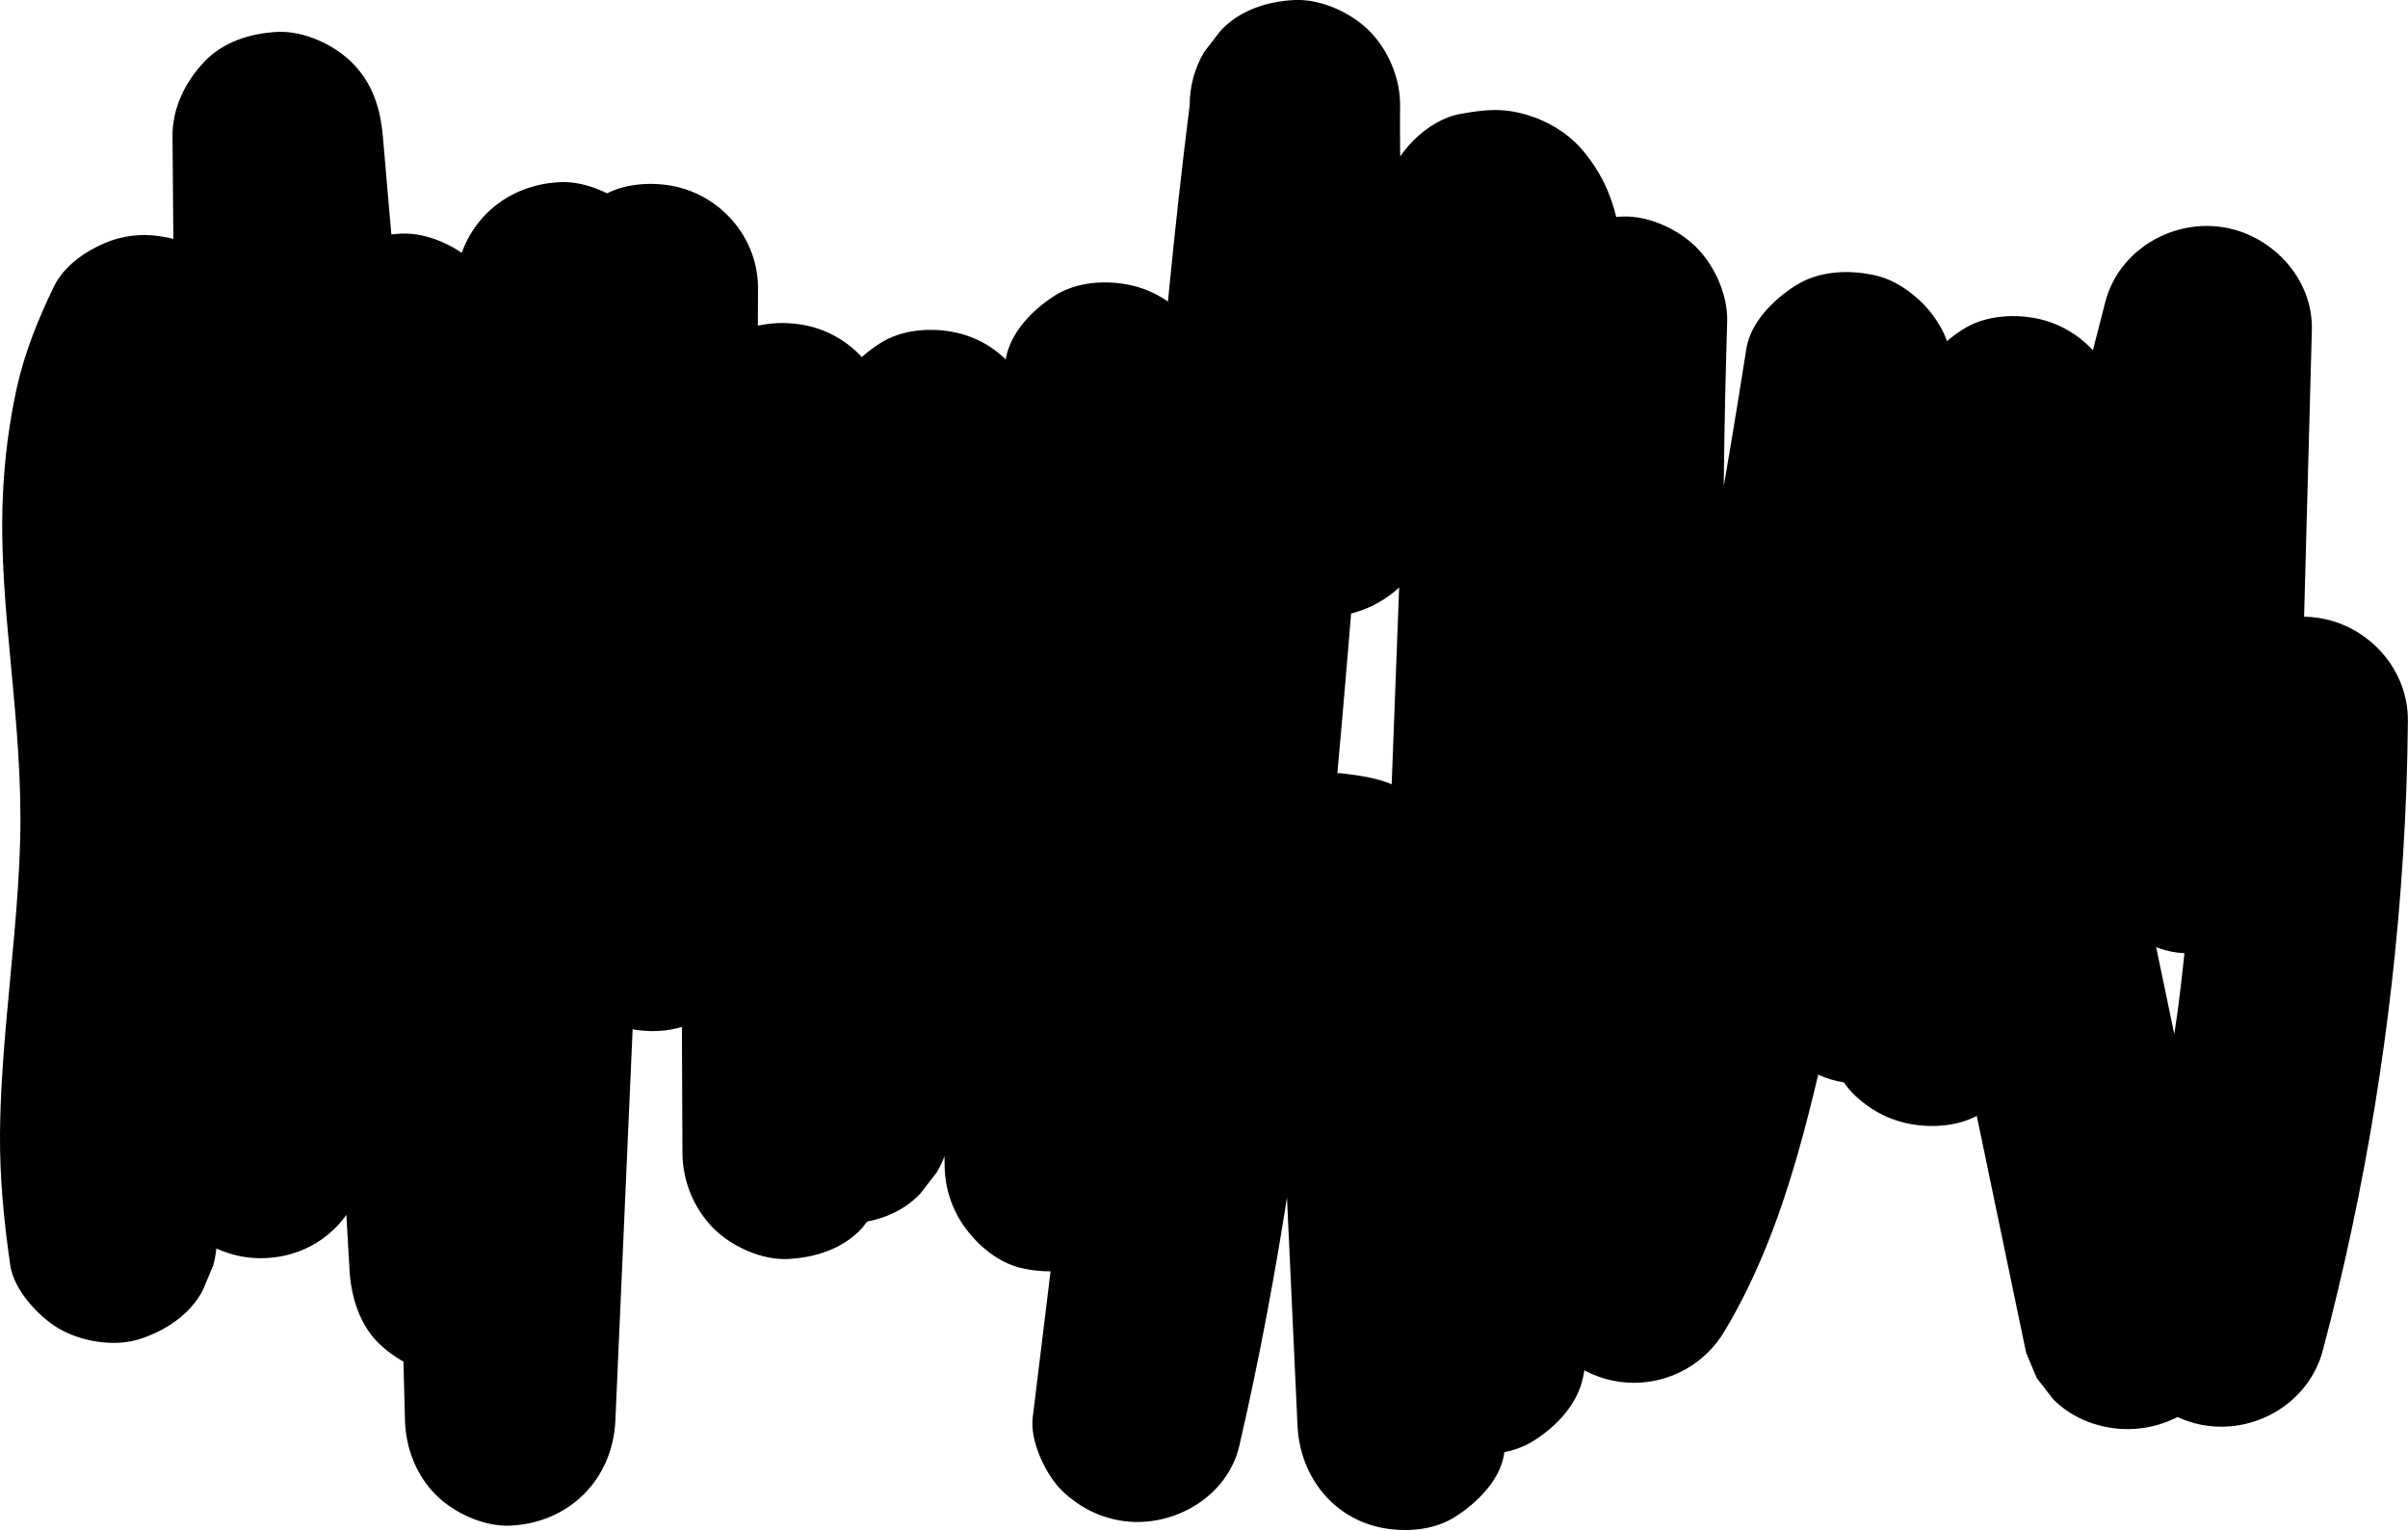
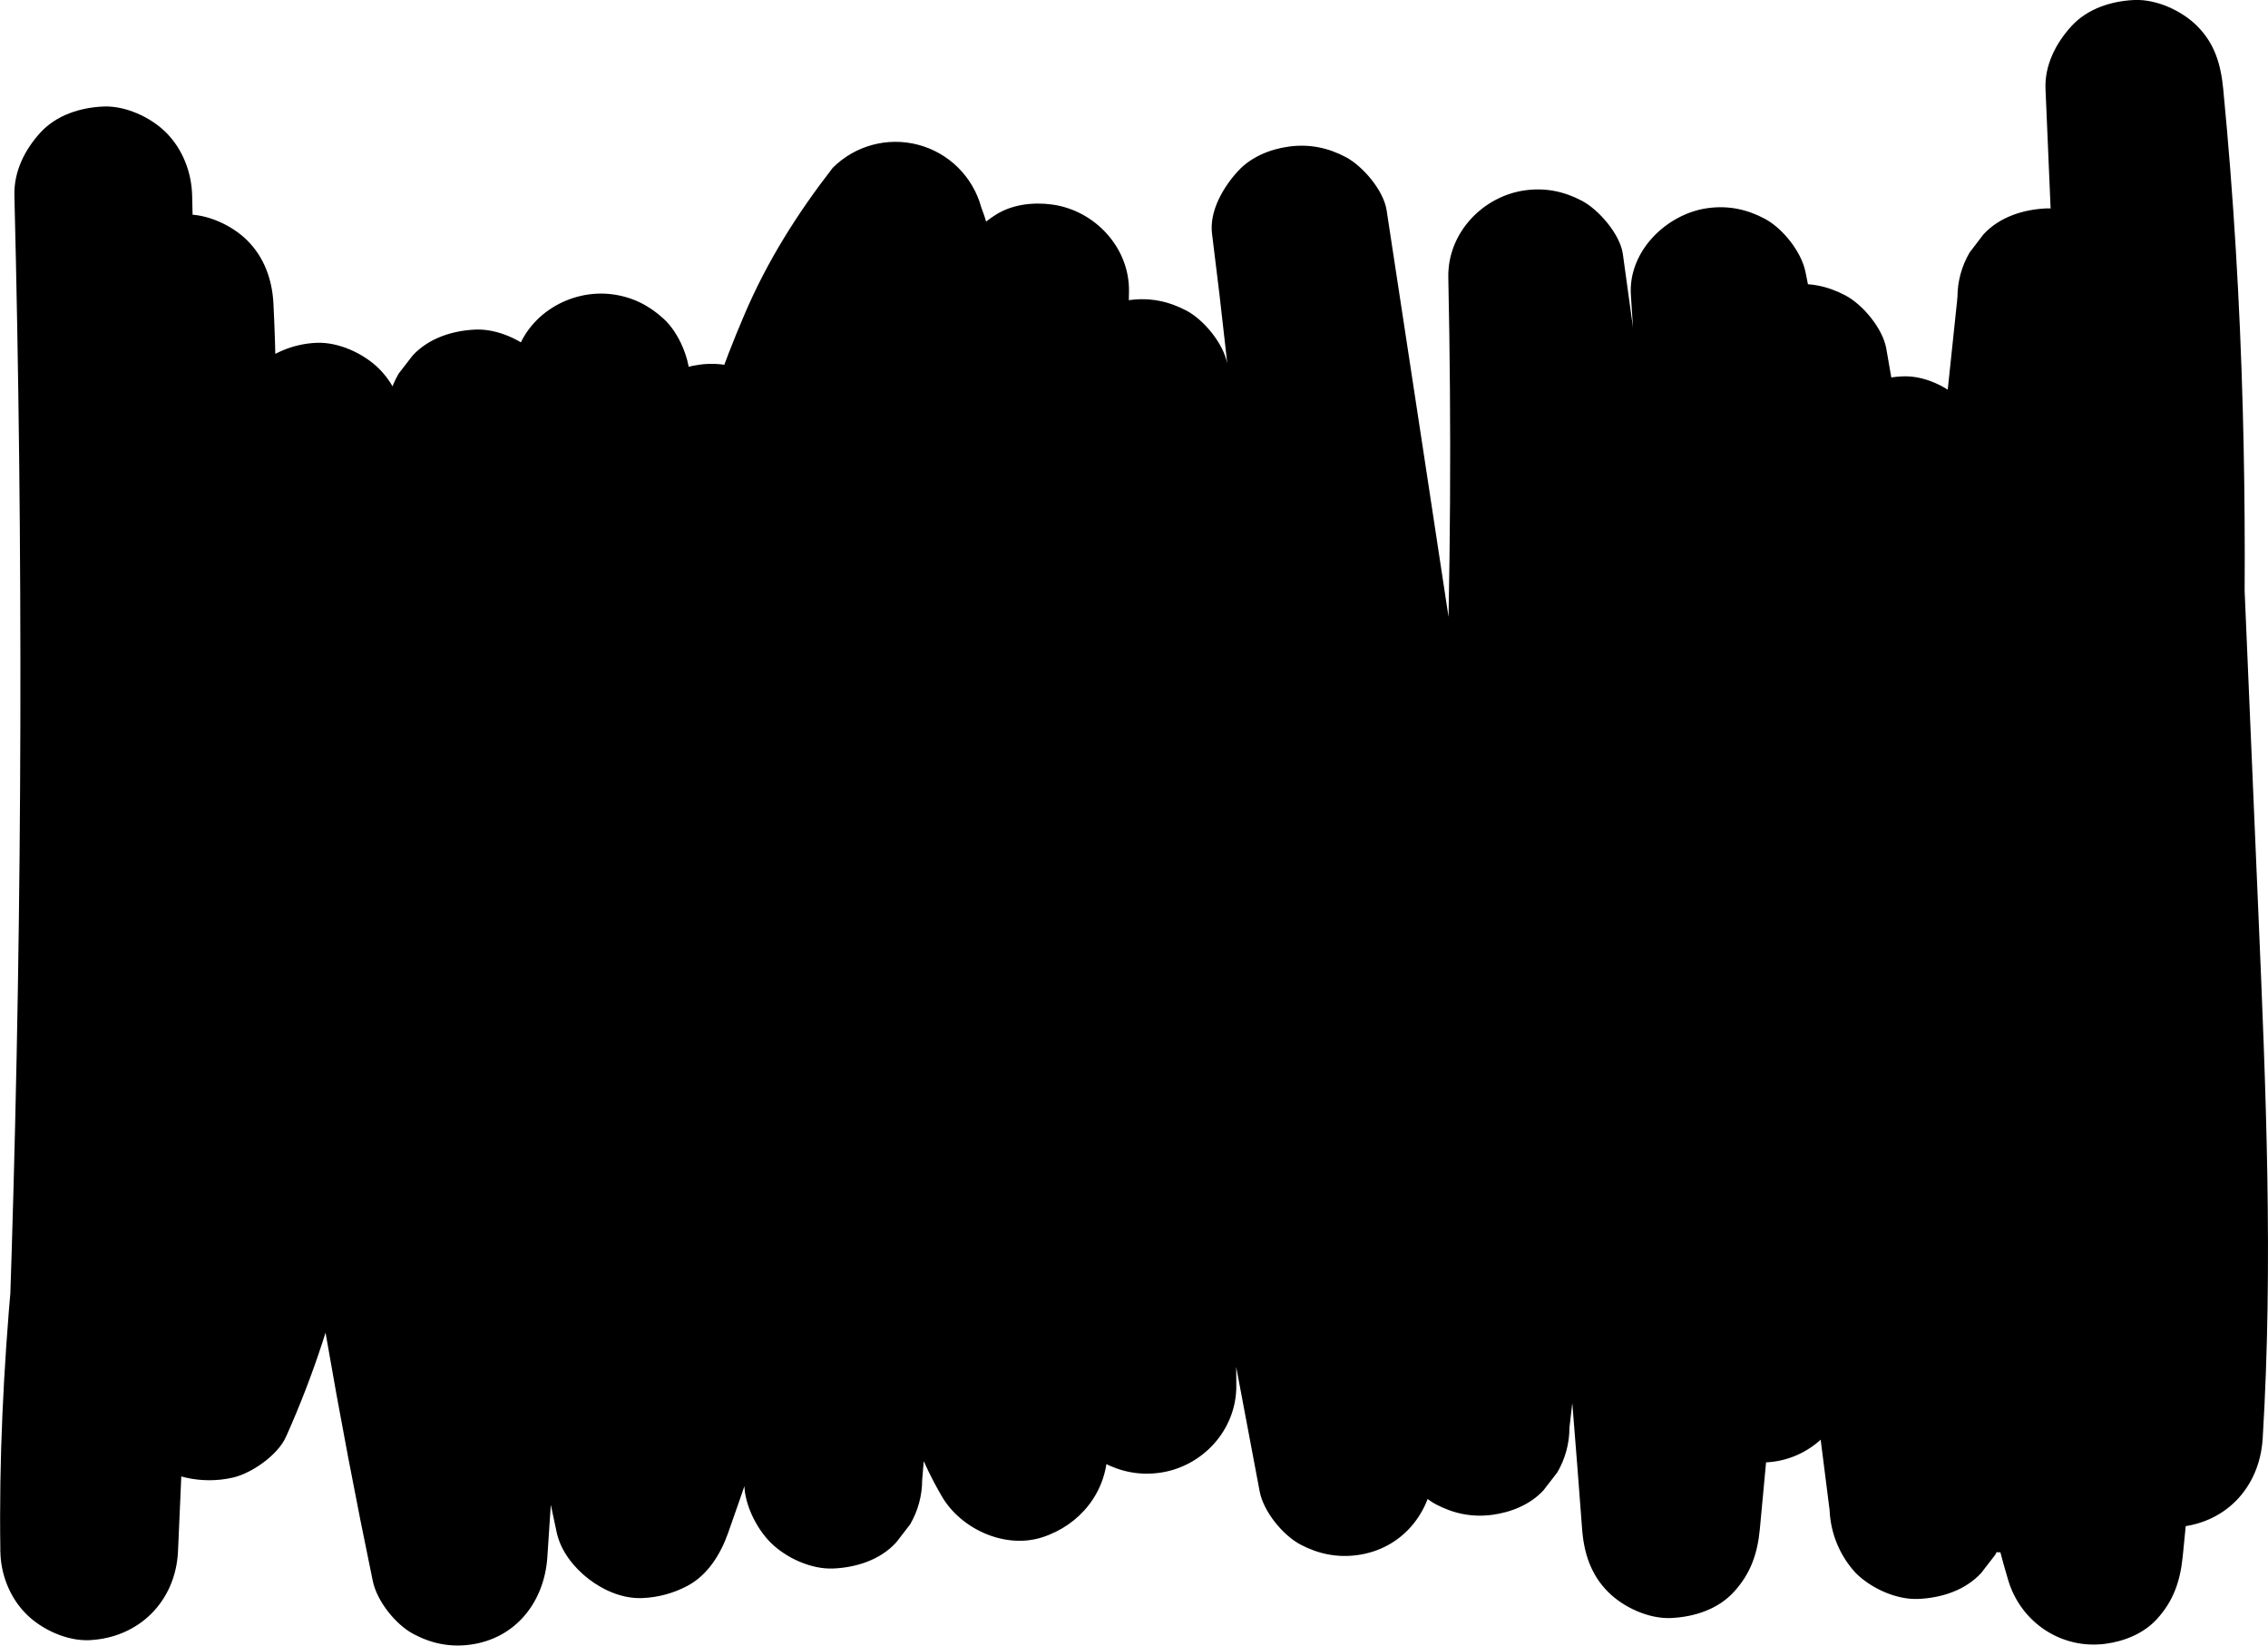
- <svg xmlns="http://www.w3.org/2000/svg" viewBox="0 0 1236 785.14">
+ <svg xmlns="http://www.w3.org/2000/svg" viewBox="0 0 1378.36 999.85">
  <g id="Layer_2" data-name="Layer 2">
    <g id="Layer_1-2" data-name="Layer 1">
-       <path d="M109.45,620.66q-.32-2.14-.6-4.29l1.93,14.36c-7-54.7,1.38-109.47,5.62-164a566.72,566.72,0,0,0,1.15-78.82c-1.52-24.76-4.41-49.4-6.37-74.12-2.2-27.71-3.25-55.63.45-83.25l-1.93,14.36a194.54,194.54,0,0,1,12.72-47.55L117,210.21q1.91-4.45,4-8.79l-98.7-12.9L69,514.17l13.24,92.25c1.71,11.92,14.53,26.84,24.82,32.27,10.91,5.76,22.15,8.06,34.43,6.41,27.08-3.64,45.68-25.91,46.82-53q8.61-203.62,8.78-407.48,0-57.11-.59-114.22h-108c7.72,90.29,15.7,180.77,31.95,270q6.64,36.46,15.45,72.47C142.39,439,169.5,455,195.2,451.52c11.33-1.52,23-6.18,31-14.85,10.12-11,14.62-23.23,15.82-38.18l18-224.6H152l21.37,372.53,6.05,105.47c.79,13.7,5.32,28.55,15.82,38.18,8.92,8.19,19,13.23,31,14.85,11.51,1.55,24.38.08,34.43-6.41,11.48-7.4,21.79-18.52,24.82-32.27,20.21-91.88,23.12-186.15,25.19-279.83h-108Q203.1,519.6,206,652.76q.83,38,1.87,76.09c.38,14.08,5.76,28.13,15.82,38.18,9.37,9.37,24.73,16.42,38.18,15.82,30.33-1.36,52.66-23.73,54-54l10-226.71,10-226.71,5.66-127.94h-108l4.12,229.34,1.17,65.2a54.12,54.12,0,0,0,46.82,53c11.51,1.55,24.38.08,34.43-6.41,11-7.06,22.88-18.74,24.82-32.27l32.83-228.86,9.36-65.23L281.05,147.94l-.83,254.26L280,475a54.36,54.36,0,0,0,26.75,46.63c15.83,9.27,38.8,10.61,54.51,0,13.64-9.22,22.5-18.28,32.1-31.41,6.77-9.26,10.9-20,15.11-30.64,5.8-14.56,8.53-30.19,11.69-45.47C428,376,435.42,337.7,442.6,299.4q6.15-32.83,12.18-65.68L348.71,219.36l1.23,290.73.35,81.94a55.8,55.8,0,0,0,15.82,38.18c9.37,9.37,24.73,16.42,38.18,15.82,14-.63,28.45-5.21,38.18-15.82l8.44-10.93A53.75,53.75,0,0,0,458.28,592L493.63,318.8,503.69,241h-108q-.1,129.87-9.37,259.51-2.65,36.85-6,73.64c-1.2,13,6.89,29.25,15.82,38.18,9.37,9.37,24.73,16.42,38.18,15.82,14-.63,28.45-5.21,38.18-15.82l8.44-10.93a53.75,53.75,0,0,0,7.37-27.25q10.26-108.69,24.78-216.91l-1.93,14.36q9.06-67.35,19.76-134.46L424.82,222.83l9.72,233.72,2.74,66c1.12,27,19.69,49.39,46.82,53,11.51,1.55,24.38.08,34.43-6.41,12.41-8,19.66-18.45,24.82-32.27,30.24-81,48.64-165.79,64.14-250.71,4.46-24.41,8.68-48.86,12.91-73.31L514.34,198.51,500.11,354.86c-4.71,51.73-10.05,103.46-13.23,155.31-1.81,29.46-2.73,59-2,88.5a54.6,54.6,0,0,0,11.59,32.72c6.89,8.92,16.74,16.78,28.05,19.35a64.34,64.34,0,0,0,28.71,0c13.9-3.17,24.48-13.63,32.27-24.82a590.94,590.94,0,0,0,89.4-201.25L568.78,410.32,538.6,657.62l-8.53,69.87c-1.49,12.24,7,30.1,15.82,38.18s19,13.23,31,14.85c25.45,3.42,53.15-12.37,59.25-38.68,20.89-90.15,33.61-182,43.37-274,9.35-88.16,15.6-176.6,23.47-264.9,4.43-49.72,9.39-99.39,15.66-148.91h-108c-.61,74.66,6,149.09,18.24,222.72,3,18,21,33.12,37.72,37.72,18.89,5.2,38.55-.49,52.54-13.89a333.7,333.7,0,0,0,61.63-80.39c16.16-29.65,28.6-62,35.05-95.23l-37.72,37.72,1.24-.22L765,164.39a8.55,8.55,0,0,1,2.3,0l-14.36-1.93a8,8,0,0,1,2.08.62l-12.9-5.44A9.08,9.08,0,0,1,744,158.8L733,150.36a18,18,0,0,1,2.38,2.52L727,141.95a27.32,27.32,0,0,1,2.43,4.52L724,133.57a41.57,41.57,0,0,1,2.09,8.15l-1.93-14.36c.82,6.71.11,13.58-.15,20.31l-.94,24.67-1.87,49.34-3.75,98.67-7.5,197.35-4.26,112.13c-.49,12.93,6.24,29.4,15.82,38.18,8.92,8.19,19,13.23,31,14.85,11.51,1.55,24.38.08,34.43-6.41,11.23-7.24,22.31-18.61,24.82-32.27l41-223.7L746.71,406.12q-5.2,64.93-13.85,129.52l1.93-14.36Q724.18,600.07,708.45,678l104.14,28.71,42-268.45,11.79-75.43L760.27,348.51,775.1,596.34c.64,10.75,1.13,21.52,2.47,32.21,1.17,9.38,2.17,19,4.52,28.15s6.29,17.58,10,26.1a54,54,0,0,0,93.25,0c32.7-54.71,45.15-119,59-180.37q21.1-93.61,38.19-188.06,9.62-53.18,18-106.59L896.37,179.07c-7.17,48.84-12.62,97.88-15.26,147.18-2.46,45.92-4.57,92.61,2.36,138.22a132.87,132.87,0,0,0,7.43,28.89c3.37,8.55,6.81,17.35,11.53,25.29s10.64,15.22,16.59,22.22c10.89,12.82,29.56,17,45.36,14.85,16.58-2.23,30.86-11.09,39.45-25.78a634.57,634.57,0,0,0,53.46-118.56c14-41.82,22.35-84.85,27.46-128.61a564.15,564.15,0,0,0,3.76-67c-.08-26.95-20.49-49.5-46.82-53-11.51-1.55-24.38-.08-34.43,6.41-11.39,7.34-22,18.55-24.82,32.27-17.27,83.74-30.25,168.39-39.39,253.4q-3.72,34.62-6.48,69.33c-1,12.59,6.63,29.75,15.82,38.18,8.92,8.19,19,13.23,31,14.85,11.51,1.55,24.38.08,34.43-6.41,11.42-7.36,21.91-18.54,24.82-32.27q27-127.66,62.09-253.42H1000.58a515.51,515.51,0,0,1,15.54,73.42l-1.93-14.36a519,519,0,0,1,4.43,59.9,54.11,54.11,0,0,0,46.82,53c25.9,3.48,52.53-12.48,59.25-38.68l60.14-234.61-106.07-14.36-7.2,265.64c-.76,27.89,25.38,55.76,54,54,16.51-1,32.19-4.61,46.49-13.28,14.89-9,24.69-20.09,34.94-33.8,12.69-17,20.5-37.68,27.08-57.66L1128,370a1253.64,1253.64,0,0,1-11.11,155.63l1.93-14.36a1253.64,1253.64,0,0,1-30.6,153l106.07,14.36a346.75,346.75,0,0,0-9.51-87.43c-2-8.46-7.79-17.73-13.89-23.83-8.45-8.45-19.31-13.28-31-14.85-20.7-2.78-43.44,6.8-53.81,25.78l-40.58,74.29,98.7,12.9-32.38-155.09-16.31-78.09c-2.39-11.43-4.52-22.95-7.29-34.29-3.11-12.75-7.83-24.63-13.09-36.66a110.38,110.38,0,0,0-23-33.76,93.35,93.35,0,0,0-20-15.33c-7.59-4.23-16.49-8.15-25.21-9.65a54,54,0,0,0-52.54,13.89c-18.4,23.76-34.46,48.16-47.89,75.08s-24.69,54.53-36.22,82.12L976.36,488C971,424.66,959.07,361.95,938.8,301.63c-4.28-12.75-12.49-25.76-24.82-32.27s-27.88-10.15-41.61-5.44a156.74,156.74,0,0,0-55.56,32.69C803.76,308.3,792.66,323,783.9,338.14c-18.12,31.3-26.54,66.63-33.75,101.68l106.07,14.36,23.55-224.58,6.76-64.48h-108q-3.95,128.19-.1,256.46,1.1,36.39,2.84,72.75c1,21.84,12.74,40.72,33.19,49.35a51.56,51.56,0,0,0,28,3.69c10.78-1.45,23.86-6,31-14.85l12.72-15.69L794,478.63a469.49,469.49,0,0,1-4,68.49l1.93-14.36a470.39,470.39,0,0,1-13,63L885,610.11c-3.29-24.84-7.38-49.08-15.15-73a408,408,0,0,0-29.23-68.07c-9-16.57-28.07-26.75-46.63-26.75-18.14,0-38.17,10.08-46.63,26.75-39.52,77.86-67.25,161.58-79.43,248.11L774,731.54l-6-130.12-3-65.06c-1.12-24.05-1.32-48.26-5-72.09a65.14,65.14,0,0,0-2.59-11.17c-2.47-7.22-5.31-14.91-9.52-21.37-6.58-10.11-14.59-18.76-25-25-11.68-7.06-21.73-8.4-34.89-10a54,54,0,0,0-46.63,26.75L594.55,490.8l84.81-10.93a30.42,30.42,0,0,1-3.17-3.43l8.44,10.93a32.41,32.41,0,0,1-3-5.37l5.44,12.9a46.72,46.72,0,0,1-2.38-9.22L686.65,500c-2.39-18.17-1.12-37.21-1.34-55.5L684.55,383,683.05,261a54.09,54.09,0,0,0-46.82-53c-11.51-1.55-24.38-.08-34.43,6.41C590.57,221.65,579.47,233,577,246.69l-39.45,216L643.6,477l-.11-45.57c-.06-26.95-20.5-49.5-46.82-53-11.51-1.55-24.38-.08-34.43,6.41-12.41,8-19.66,18.45-24.82,32.27a1097.71,1097.71,0,0,0-39.81,131.32c-3.29,13.95-1.89,29.07,5.44,41.61,6.55,11.2,19.4,21.88,32.27,24.82,13.82,3.15,29.34,2.47,41.61-5.44,11.58-7.47,21.56-18.49,24.82-32.27a1097.71,1097.71,0,0,1,39.81-131.32L535.49,431.47,535.6,477c.06,26.95,20.5,49.5,46.82,53,11.51,1.55,24.38.08,34.43-6.41,11.23-7.24,22.32-18.61,24.82-32.27l39.45-216L575.05,261l1.72,139.85.85,69.37c.38,30.75,1,63.27,25.37,86,12.77,11.91,28.09,17.17,45.36,14.85,17.52-2.35,29.5-11.46,39.45-25.78L734.57,478l-46.63,26.75,1.32.16L674.9,503a23.51,23.51,0,0,1,3.64,1l-12.9-5.44a21.39,21.39,0,0,1,4.15,2.48l-10.93-8.44a26.88,26.88,0,0,1,3.4,3.57l-8.44-10.93a36.86,36.86,0,0,1,3.84,6.91l-5.44-12.9A65,65,0,0,1,656,494.41l-1.93-14.36c2.36,20,2.16,40.64,3.1,60.8l2.92,62.81L666,731.54c1.26,27,19.59,49.38,46.82,53,11.51,1.55,24.38.08,34.43-6.41,10.94-7.05,22.91-18.75,24.82-32.27a753.85,753.85,0,0,1,51.38-186.54L818,572.26q10.45-24.72,22.6-48.66H747.37q7.79,14.35,14.18,29.38l-5.44-12.9a331.94,331.94,0,0,1,22.56,82.38l-1.93-14.36.27,2a40.67,40.67,0,0,0,4.65,20.81,40.48,40.48,0,0,0,11.17,17.38c8.92,8.19,19,13.23,31,14.85,26.32,3.54,52-12.59,59.25-38.68A516.29,516.29,0,0,0,902,478.63a54.3,54.3,0,0,0-33.19-49.35,51.56,51.56,0,0,0-28-3.69c-10.78,1.45-23.86,6-31,14.85l-12.72,15.69,92.18,38.18q-6.08-128.11-4.36-256.42.5-36.4,1.63-72.79c.42-13.58-6.32-28.69-15.82-38.18S846,110.51,832.53,111.11c-14,.63-28.45,5.21-38.18,15.82l-8.44,10.93a53.75,53.75,0,0,0-7.37,27.25L755,389.69l-6.76,64.48c-1.3,12.38,6.85,30,15.82,38.18s19,13.23,31,14.85c11.51,1.55,24.38.08,34.43-6.41,11.38-7.34,22-18.55,24.82-32.27,4.9-23.81,9.94-47.68,19.21-70.24l-5.44,12.9A153.26,153.26,0,0,1,887.69,377l-8.44,10.93a119.65,119.65,0,0,1,19.12-19.32l-10.93,8.44A96.48,96.48,0,0,1,907.64,365l-12.9,5.44c2.09-.87,4.2-1.66,6.34-2.4l-66.43-37.72a736.6,736.6,0,0,1,31.69,135.74l-1.93-14.36q2.4,18.1,3.93,36.3c1.17,13.9,5.06,28.31,15.82,38.18,8.92,8.19,19,13.23,31,14.85,11.51,1.55,24.38.08,34.43-6.41l10.93-8.44a54,54,0,0,0,13.89-23.83q3.07-7.35,6.16-14.7l-5.44,12.9c17.26-40.88,35.77-81.64,62.84-117.1l-8.44,10.93,1.22-1.57-52.54,13.89a42.2,42.2,0,0,1,9.31,2.71L974.62,404a44,44,0,0,1,8,4.82l-10.93-8.44a54.36,54.36,0,0,1,8.58,8.75l-8.44-10.93a85.47,85.47,0,0,1,10,17.66l-5.44-12.9c5.87,14.07,8.85,28.9,12,43.76l12.4,59.4,25,119.89L1040,694.18l5.44,12.9,8.44,10.93c8.45,8.45,19.31,13.28,31,14.85,20.7,2.78,43.44-6.8,53.81-25.78l40.58-74.29-98.7-12.9q3.23,13.72,5.17,27.68l-1.93-14.36a293.25,293.25,0,0,1,2.41,45.39c-.66,26.89,21.06,49.57,46.82,53,26.08,3.5,52.3-12.53,59.25-38.68a1318.88,1318.88,0,0,0,41.14-253.65q2.23-34.63,2.51-69.34c.24-26.92-20.74-49.53-46.82-53-27.22-3.66-50.74,12.87-59.25,38.68-2.08,6.32-4.36,12.57-7,18.7l5.44-12.9a122.9,122.9,0,0,1-15.14,26.64l8.44-10.93a67.34,67.34,0,0,1-11.11,11.12l10.93-8.44a50.09,50.09,0,0,1-9.5,5.55l12.9-5.44a45.35,45.35,0,0,1-9.39,2.66l14.36-1.93c-1.45.2-2.88.33-4.35.42l54,54,7.2-265.64c.73-26.88-21.11-49.58-46.82-53-25.9-3.48-52.53,12.48-59.25,38.68l-60.14,234.61L1126.62,404a566.51,566.51,0,0,0-21.9-147.67c-6.36-22-28.34-40.71-52.07-39.64s-45.48,16-52.07,39.64Q965.52,382,938.49,509.78l106.07,14.36q5.37-67.21,14.29-134.07l-1.93,14.36q11.78-87.64,29.65-174.3L980.5,215.76a571.27,571.27,0,0,1-4.87,76l1.93-14.36A574.06,574.06,0,0,1,938.3,422.05l5.44-12.9a571.51,571.51,0,0,1-33.17,66.28l84.81-10.93c-1.14-1.34-2.24-2.7-3.32-4.09l8.44,10.93a90.76,90.76,0,0,1-10.26-18l5.44,12.9A133.57,133.57,0,0,1,987.35,434l1.93,14.36c-2.29-17.44-2.3-35-2.22-52.6q.16-30.9,1.64-61.78,3-61.74,11.26-123.05L998,225.27q1.19-8.75,2.47-17.48a40.9,40.9,0,0,0,1-21.53,40.19,40.19,0,0,0-6.41-20.08c-6.55-11.2-19.4-21.88-32.27-24.82-13.82-3.15-29.34-2.47-41.61,5.44-11,7.12-22.69,18.7-24.82,32.27Q869.28,352.24,828.82,523c-6.94,29.23-14.4,58.43-26,86.22l5.44-12.9a262.62,262.62,0,0,1-16.16,32h93.25l-.8-1.84,5.44,12.9a105.11,105.11,0,0,1-6.36-25.16l1.93,14.36c-2.88-22.89-3.31-46.2-4.69-69.22l-4.16-69.53-8.46-141.3c-.82-13.72-5.3-28.53-15.82-38.18-8.92-8.19-19-13.23-31-14.85-11.51-1.55-24.38-.08-34.43,6.41-11,7.12-22.69,18.7-24.82,32.27l-42,268.45L708.45,678a40.9,40.9,0,0,0-1,21.53,40.19,40.19,0,0,0,6.41,20.08c6.55,11.2,19.4,21.88,32.27,24.82,13.82,3.15,29.34,2.47,41.61-5.44,11.36-7.32,22.05-18.56,24.82-32.27,15.73-78,27.62-156.7,36.07-235.77q3.46-32.38,6-64.85c1-12.59-6.63-29.75-15.82-38.18-8.92-8.19-19-13.23-31-14.85-11.51-1.55-24.38-.08-34.43,6.41-11.23,7.24-22.31,18.61-24.82,32.27l-41,223.7,106.07,14.36L830.46,188l1.19-31.4c.35-9.2,1.44-18.69.66-27.88-1.71-20-7.22-36.82-20.51-52.25-7.17-8.32-17.59-14.44-28.07-17.54-12.59-3.73-21.67-2.72-34.33-.43-17,3.07-34.44,20.88-37.72,37.72a289.43,289.43,0,0,1-16.92,55.95l5.44-12.9a293.19,293.19,0,0,1-37.7,64.63L671,193a291.58,291.58,0,0,1-28.17,31.21L733,248q-3.07-18.47-5.59-37l1.93,14.36A1214.76,1214.76,0,0,1,718.65,54c.11-13.77-6.1-28.47-15.82-38.18C693.46,6.49,678.1-.57,664.65,0c-14,.63-28.45,5.21-38.18,15.82L618,26.78A53.75,53.75,0,0,0,610.65,54C594.27,183.29,587,313.44,574.07,443c-3.66,36.65-7.8,73.26-12.7,109.76l1.93-14.36c-7.93,58.65-17.93,117-31.29,174.68l106.07,14.36,30.18-247.3,8.53-69.87c1.49-12.24-7-30.1-15.82-38.18s-19-13.23-31-14.85c-25.5-3.43-53.08,12.38-59.25,38.68A555.17,555.17,0,0,1,542,484.18l5.44-12.9A553.65,553.65,0,0,1,492.2,571.42l100.63,27.25c-1.18-51.7,2.63-103.31,7.2-154.77,4.62-52,9.45-104,14.18-156.05l8.13-89.34c1.14-12.5-6.73-29.84-15.82-38.18-8.92-8.19-19-13.23-31-14.85-11.51-1.55-24.38-.08-34.43,6.41-11.16,7.19-22.46,18.64-24.82,32.27-14.71,85.12-29.47,170.5-53.72,253.54q-10.41,35.65-23.33,70.49l106.07,14.36-9.72-233.72-2.74-66c-1.12-27-19.69-49.39-46.82-53-11.51-1.55-24.38-.08-34.43,6.41-11.07,7.13-22.65,18.69-24.82,32.27q-22.8,143-38.49,287-4.27,39.31-8,78.69h108q11.89-129.33,14.63-259.27.77-36.94.78-73.88a55.7,55.7,0,0,0-15.82-38.18c-9.37-9.37-24.73-16.42-38.18-15.82-14,.63-28.45,5.21-38.18,15.82l-8.44,10.93A53.75,53.75,0,0,0,395.69,241L360.34,514.28,350.28,592h108l-1.23-290.73-.35-81.94a54,54,0,0,0-46.82-53c-11.51-1.55-24.38-.08-34.43,6.41-11.24,7.25-22.3,18.61-24.82,32.27-7.41,40.14-14.81,80.29-22.6,120.36q-5.74,29.51-11.8,58.95c-3.41,16.47-6.36,33.25-12.86,48.85l5.44-12.9a80.19,80.19,0,0,1-8.73,15.45l8.44-10.93A57.22,57.22,0,0,1,298.46,435l10.93-8.44q-1.3,1-2.66,1.87L388,475l.83-254.26.24-72.81c.09-26.94-20.62-49.51-46.82-53-11.51-1.55-24.38-.08-34.43,6.41-11,7.06-22.88,18.74-24.82,32.27L250.15,362.44l-9.36,65.23L346.86,442l-4.12-229.34-1.17-65.2c-.25-14-5.85-28.22-15.82-38.18-9.37-9.37-24.73-16.42-38.18-15.82-30.33,1.36-52.66,23.73-54,54l-10,226.71-10,226.71-5.66,127.94h108q-3.61-133.14-4.75-266.33-.32-38.05-.44-76.11a55.78,55.78,0,0,0-15.82-38.18c-9.37-9.37-24.73-16.42-38.18-15.82-14,.63-28.45,5.21-38.18,15.82S203,371.67,202.67,386.41c-1.48,67.27-3.06,134.69-12,201.47l1.93-14.36c-2.93,21.48-6.61,42.84-11.27,64l106.07,14.36L266,279.36,260,173.88c-.82-14.33-5.46-27.83-15.82-38.18-9.37-9.37-24.73-16.42-38.18-15.82-14,.63-28.45,5.21-38.18,15.82-10.12,11-14.62,23.23-15.82,38.18l-18,224.6L240.1,384.13c-11.83-48-20.33-96.71-26.92-145.69l1.93,14.36C207,192.2,201.76,131.27,196.55,70.37c-1.24-14.56-5.19-27.55-15.82-38.18-9.37-9.37-24.73-16.42-38.18-15.82-14,.63-28.45,5.21-38.18,15.82s-16,23.61-15.82,38.18q2.21,203.79-4,407.55Q82.78,535,80.36,592.06l106.07-14.36L139.68,252.06l-13.24-92.25L121,146.92,112.55,136c-8.45-8.45-19.31-13.28-31-14.85a51.56,51.56,0,0,0-28,3.69c-10.11,4.27-20.85,11.89-25.82,22.09-8.16,16.74-15.17,34.24-19.2,52.46a324.31,324.31,0,0,0-7,53.92c-1.45,29.43,1.34,58.88,4.1,88.15,2.85,30.15,5.57,60.27,4.7,90.59-.92,31.86-4.68,63.55-7.4,95.28-1.54,18-2.76,36-2.92,54-.21,22.94,2,45.37,5.29,68.07,1.79,12.43,14.52,26.25,24.82,32.27,11.57,6.77,28.63,9.64,41.61,5.44S97.41,674.76,104,662.27l5.44-12.9a54.38,54.38,0,0,0,0-28.71Z" />
+       <path d="M8.75,118.72q4,160.47,3.62,321Q12,600.88,7.06,762,4.32,852.31.16,942.59h108c-1.6-99.13,8.82-197.87,21.4-296.06s27.36-196.45,34.27-295.39c3.88-55.51,5.19-111.2,2.34-166.79-.73-14.28-5.52-27.89-15.82-38.18-9.37-9.37-24.73-16.42-38.18-15.82-14,.63-28.45,5.21-38.18,15.82-9.57,10.43-16.15,23.67-15.82,38.18L64,441.83l5.9,258.75,3.31,145.15c.52,22.88,16.31,46.76,39.64,52.07a64.34,64.34,0,0,0,28.71,0c11.48-2.62,27.36-13.73,32.27-24.82a581.47,581.47,0,0,0,37.91-115.82c8.5-40.15,13.63-81.05,17.79-121.86,8-79,12.9-158.39,15.28-237.76q2-67.59,1.43-135.23h-108q5.44,135.18,20.32,269.76Q174,671.91,198,810.64q13,75.23,28.56,150c2.53,12.23,13.86,26.49,24.82,32.27s22.15,8.06,34.43,6.41c27.6-3.71,44.95-25.89,46.82-53q9.27-134.4,12.92-269.11,3.64-135.3,1.54-270.67-1.18-76.16-4.18-152.28c-.56-14.18-5.64-28-15.82-38.18-9.37-9.37-24.73-16.42-38.18-15.82-14,.63-28.45,5.21-38.18,15.82L242.29,227a53.75,53.75,0,0,0-7.37,27.25c-5.09,39.94-.3,79.88,5.58,119.46C245.87,409.91,252.66,446,259.17,482q19.57,108.29,41.6,216.13c3.93,19.26,8.85,37,17.37,54.86,4.56,9.58,11.26,18.47,18.49,26.12,11.14,11.8,23.81,18,38.59,23.78,15.58,6.12,34.64-.06,47.07-9.67s22.62-25.78,21.28-42.41c-10.3-128.15-21.52-256.26-30.85-384.48-2.52-34.62-3.86-69.45.6-104l-1.93,14.36a286.07,286.07,0,0,1,5.83-30.42L311.17,231.92c-4.9,89.93-9.74,179.91-10.82,270-1.07,89.31,1.55,178.8,11.64,267.59,6.18,54.34,14.53,108.46,26.4,161.86,2.51,11.29,10.49,21.2,19.35,28.05,9.11,7,20.89,12.12,32.72,11.59a64.05,64.05,0,0,0,27.25-7.37c12.5-6.61,20.3-19.47,24.82-32.27,35-99.2,66.37-199.69,92.25-301.65a2594.59,2594.59,0,0,0,60.52-321.27q5.44-44.16,9-88.53c2.5-31.2,3.48-64.43-8-94.12A54,54,0,0,0,506.06,102c-21.48,27.73-39.62,56.39-53.45,88.71a705.57,705.57,0,0,0-34.13,99.15c-17.26,65.9-29.85,133.16-43,200Q363.53,550.07,352,610.46l104.14,28.71c15.77-94.59,31.9-190,33.06-286.1.32-26.18-.57-52.36-2.84-78.44L380.33,289a512.71,512.71,0,0,1,16.17,76.27l-1.93-14.36c18.48,137.7-6.74,278.68,28.82,414.59C433,802,448.1,837.17,453.55,874.76l-1.93-14.36a164.33,164.33,0,0,1,.84,38.65h108L583,629.72c7.47-89.31,15.6-178.59,22.27-268,3.78-50.61,6.08-101.42,2.82-152.13h-108l45.58,423,12.85,119.25c1.59,14.73,5,27.33,15.82,38.18,9.37,9.37,24.73,16.42,38.18,15.82,30.63-1.37,52.28-23.74,54-54q10-176.07,8.22-352.54-.53-50.38-2-100.75c-.42-14.1-5.74-28.1-15.82-38.18-9.37-9.37-24.73-16.42-38.18-15.82-14,.63-28.45,5.21-38.18,15.82-10.08,11-14.76,23.26-15.82,38.18l-17.42,247-8.71,123.51c-2.5,35.39-5.06,70.93-2.84,106.41,2.93,46.79,12.8,92.93,36.66,133.79,11.6,19.86,38.41,32.12,61,24.82,23-7.44,39.19-27.49,39.64-52.07l5.1-275.33,5.08-274.07,2.88-155.35c.5-26.9-20.93-49.56-46.82-53-11.51-1.55-24.38-.08-34.43,6.41-11.19,7.21-22.4,18.63-24.82,32.27a668.92,668.92,0,0,0-9.41,141.16c1.56,43.55,6.12,87,10.83,130.25q15,137.6,37.31,274.31,12.11,74,26.5,147.57c2.38,12.17,14,26.55,24.82,32.27s22.15,8.06,34.43,6.41c26.15-3.51,47-26,46.82-53l-2.75-472.59-.78-133.94L641.72,249.74,690,505.88,738.35,762l27.21,144.24c2.29,12.14,14.06,26.59,24.82,32.27s22.15,8.06,34.43,6.41c27.31-3.67,45.35-25.9,46.82-53q7.94-146.3,5.62-292.9t-15-292.57Q855,224.09,844.61,142.09L738.54,156.44q21.56,141.27,43,282.55t42.52,282.62Q836,801.66,847.76,881.74c1.75,11.94,14.5,26.82,24.82,32.27,10.91,5.76,22.15,8.06,34.43,6.41,11.33-1.52,23-6.18,31-14.85l8.44-10.93a53.75,53.75,0,0,0,7.37-27.25Q970.15,731.6,979,595q8.79-135.86,10.1-272.06.74-77.16-.92-154.33L882.13,183q4.17,29.91,8.19,59.83l-1.93-14.36q18.24,135.92,33.39,272.23Q937,637.65,949,774.9q6.76,77.08,12.52,154.24c1.08,14.47,5.29,27.66,15.82,38.18,9.37,9.37,24.73,16.42,38.18,15.82,14-.63,28.45-5.21,38.18-15.82,10.19-11.11,14.41-23.19,15.82-38.18,9.15-97.21,18.28-194.44,25-291.86S1105.6,442.51,1105.1,345c-.29-55.21-2.16-110.42-5.95-165.5L993.08,193.84q25.42,125,47.58,250.71,22,125,40.8,250.63,10.63,71.14,20.2,142.43l-1.93-14.36q6.32,47.11,12.19,94.29a60.08,60.08,0,0,0,15.82,38.18c9.37,9.37,24.73,16.42,38.18,15.82,14-.63,28.45-5.21,38.18-15.82l8.44-10.93a53.75,53.75,0,0,0,7.37-27.25l30.35-287.94,30.21-286.69,17.09-162.2h-108l-17.35,277.65c-5.73,91.74-13.1,183.59-14.51,275.52-.8,52,.69,104.14,6.31,155.91l106.07-14.36Q1242.8,746.54,1218.69,617q-24.33-129.51-46.88-259.34-12.81-72.93-25.44-145.89c-2.1-12.07-14.21-26.67-24.82-32.27-10.91-5.76-22.15-8.06-34.43-6.41-11.33,1.52-23,6.18-31,14.85-9.1,9.91-17.3,24.21-15.82,38.18,7.78,73.31,24.14,144.89,52.12,213.19l5.44,12.9a40.81,40.81,0,0,0,13.91,15.15c9.11,7,20.89,12.12,32.72,11.59,24.35-1.09,44.8-16.1,52.07-39.64,8.5-27.53,13.28-56.15,15.62-84.85,2.37-29-.06-57.36-4-86.13l-5.44-12.9a40.81,40.81,0,0,0-13.91-15.15c-9.11-7-20.89-12.12-32.72-11.59a64.05,64.05,0,0,0-27.25,7.37c-11.1,5.87-22.1,20-24.82,32.27Q1055.37,488.13,1029.27,712q-7.28,61.46-12.81,123.1c-1.13,12.51,6.72,29.83,15.82,38.18,8.92,8.19,19,13.23,31,14.85,26.94,3.62,51.13-12.77,59.25-38.68,27.22-86.83,29.27-178.88,41.25-268.46l-1.93,14.36c6.48-47.7,15.82-95.58,34.47-140.17l-5.44,12.9c8.2-19.24,18.2-37.59,30.9-54.24l-8.44,10.93A191.91,191.91,0,0,1,1247.41,391l-10.93,8.44c13.55-10.36,27.49-20.13,40.89-30.7a172.78,172.78,0,0,0,34.6-37c9-12.77,16-28.4,18.8-43.79,1.72-9.47,3.38-19.52,2.43-29.21-1.58-16.12-4.77-26.85-11.46-41.57l-8.44-10.93a40.48,40.48,0,0,0-17.38-11.17c-10.73-4.53-23.77-6.41-35.16-2.72a64.27,64.27,0,0,0-23.83,13.89c-9.13,8.38-16.9,25.65-15.82,38.18,7.95,92.34-1.06,184.91-10.89,276.74-9.77,91.28-20.77,183.09-16.23,275.06,2.72,55.24,10.6,110.83,26.47,163.88,7.74,25.87,32.52,42.27,59.25,38.68,11.33-1.52,23-6.18,31-14.85,10.22-11.14,14.31-23.18,15.82-38.18,11.59-115.85,22.28-231.81,29.3-348,7-116,10.36-232.35,7.21-348.57-1.76-65.17-5.6-130.28-11.9-195.17-1.42-14.65-5.07-27.44-15.82-38.18C1326,6.49,1310.59-.57,1297.14,0c-14,.63-28.45,5.21-38.18,15.82-9.46,10.3-16.43,23.79-15.82,38.18l13.66,320c4.56,106.86,10.32,213.76,12.79,320.69,1.38,59.79,1.18,119.64-2.46,179.35-.81,13.31,6.6,29,15.82,38.18,9.37,9.37,24.73,16.42,38.18,15.82,30.73-1.38,52.15-23.74,54-54,6.47-106.15,1.94-212.5-2.59-318.63l-13.71-321.25L1351.14,54h-108c11.22,115.65,14.53,231.94,12.53,348.09-2,116.37-9.27,232.59-19,348.55-5.45,65.1-11.67,130.13-18.17,195.13l106.07-14.36a589.41,589.41,0,0,1-19-88.78l1.93,14.36c-10.5-78.51-6.75-158,.48-236.58,7.36-80.09,18.33-159.88,22.53-240.25,2.36-45.22,2.49-90.57-1.4-135.71l-100.63,27.25.79,1.74-5.44-12.9a52.46,52.46,0,0,1,3.06,10.75L1225,257a57.92,57.92,0,0,1,0,14.82l1.93-14.36A74.76,74.76,0,0,1,1222.3,274l5.44-12.9A93,93,0,0,1,1217,279.67l8.44-10.93c-7.21,9.32-16,17.08-25.26,24.33l10.93-8.44c-24.82,19.17-51.67,35.88-71.57,60.55-11.21,13.9-21.66,28.15-30.17,43.87-8.36,15.45-15.23,31.78-21.48,48.17-22.81,59.77-30.53,124.46-37.33,187.66-3.65,33.92-6.72,67.9-11.24,101.72l1.93-14.36c-5,36.7-11.77,73.16-22.86,108.55l106.07,14.36q8.54-94.92,21.19-189.41l-1.93,14.36q19.12-142.3,47.52-283.14,8.09-40,16.92-79.92H1104l.32,2.34L1102.41,285a333.46,333.46,0,0,1-.14,87l1.93-14.36a337.68,337.68,0,0,1-11.78,52.9h104.14a728.1,728.1,0,0,1-47.67-177.7l1.93,14.36q-1.4-10.55-2.53-21.14l-106.07,14.36q22.56,129.83,45.61,259.58,23.29,129.69,48.51,259,14.31,72.64,29.61,145.08c2.59,12.25,13.81,26.46,24.82,32.27s22.15,8.06,34.43,6.41c11.33-1.52,23-6.18,31-14.85,9.08-9.89,17.33-24.22,15.82-38.18-9.94-91.7-6.77-184.07-1.43-276,5.35-92.05,11.43-184.06,17.17-276.09l9.81-157c.83-13.29-6.62-29-15.82-38.18-9.37-9.37-24.73-16.42-38.18-15.82-14,.63-28.45,5.21-38.18,15.82L1197,153.45a53.75,53.75,0,0,0-7.37,27.25l-30.35,287.94L1129,755.34l-17.09,162.2h108q-18.82-151.18-42-301.78-22.39-144.64-49.13-288.56-15.08-81.17-31.54-162.08c-2.48-12.21-13.9-26.51-24.82-32.27s-22.15-8.06-34.43-6.41c-24.94,3.35-48.67,26.15-46.82,53,6.69,97.25,7.3,194.81,4.08,292.22-3.23,97.56-10.24,195-18.6,292.2-4.74,55.11-9.92,110.18-15.1,165.24h108q-11.16-149.3-26-298.3T1010,333.3q-11.23-89.58-23.73-179c-1.66-11.9-14.57-26.86-24.82-32.27-10.91-5.76-22.15-8.06-34.43-6.41-25.85,3.47-47.4,26-46.82,53q2.92,136.74-1.66,273.5Q874,578.22,861.9,713.9q-6.83,76.87-16.06,153.49L951.9,853q-20.73-141.39-42-282.7t-42.8-282.58q-12.19-80-24.4-160c-1.83-12-14.44-26.79-24.82-32.27C807,89.7,795.72,87.4,783.43,89.05c-11.33,1.52-23,6.18-31,14.85-9,9.78-17.57,24.36-15.82,38.18q18.45,145.35,26.68,291.74t6,292.89q-1.21,82.64-5.72,165.18l106.07-14.36L821.38,621.4,773.07,365.26,745.86,221c-2.29-12.14-14.06-26.59-24.82-32.27s-22.15-8.06-34.43-6.41c-26.15,3.51-47,26-46.82,53L642.54,708l.78,133.94,106.07-14.36q-27.78-142.25-47.11-286l1.93,14.36q-9.46-70.59-16.89-141.43c-4.81-46-9.2-92.24-9.25-138.57a590.79,590.79,0,0,1,5-79.26L681.1,211q1.35-9.7,3.06-19.35L578.09,177.34,573,452.68l-5.08,274.07L565,882.1l100.63-27.25a200.73,200.73,0,0,1-11.33-22.57l5.44,12.9c-8-19.45-12.94-39.85-15.74-60.68L646,798.85c-7.72-60.41.09-122.24,4.35-182.64l14.22-201.66,8.18-116h-108q5.22,176.28-1.41,352.63-1.9,50.35-4.78,100.66h108l-45.58-423L608.09,209.63c-1.59-14.73-5-27.33-15.82-38.18-9.37-9.37-24.73-16.42-38.18-15.82-14,.63-28.45,5.21-38.18,15.82-9.34,10.17-16.73,23.92-15.82,38.18,5.76,89.7-5,179.77-12.46,269.06L465.2,746.77,452.46,899.05c-1.1,13.1,6.81,29.18,15.82,38.18,9.37,9.37,24.73,16.42,38.18,15.82,14-.63,28.45-5.21,38.18-15.82l8.44-10.93a53.75,53.75,0,0,0,7.37-27.25c4.15-40.39-7.54-80.93-19.8-119-11.28-35-20.39-69.92-25.31-106.4L517.27,688c-14.17-108.1-.51-217.57-13.26-325.76-4.07-34.49-9.62-68.67-19.54-102a54.18,54.18,0,0,0-59.25-38.68c-11.33,1.52-23,6.18-31,14.85-9.2,10-17,24.07-15.82,38.18,6.58,75.58.94,151.44-9,226.46l1.93-14.36C365.72,528.1,358.9,569.29,352,610.46c-2.46,14.73-2.37,28.26,5.44,41.61,6.55,11.2,19.4,21.88,32.27,24.82,13.82,3.15,29.34,2.47,41.61-5.44,11.29-7.28,22.19-18.59,24.82-32.27,10.88-56.67,21.76-113.34,33.24-169.89,10.51-51.78,20.67-103.84,34.31-154.92,7.18-26.89,15.63-53.45,26.34-79.16l-5.44,12.9c11.84-28,26.45-54.79,44.94-79L581.12,180l1.31-1.69-90.25-23.83a114.17,114.17,0,0,1,6.5,25.78l-1.93-14.36c3.26,27-.3,54.63-2.82,81.55q-4,42.5-9.69,84.8l1.93-14.36c-21,155.9-58.5,309.17-105.76,459.1q-19.91,63.17-42,125.62H442.53c-8.63-38.8-15.46-78-20.75-117.36l1.93,14.36c-19.5-146.89-17.58-295.52-10.92-443.24,1.87-41.51,4.12-83,6.38-124.48.7-12.8-6.4-29.54-15.82-38.18-8.92-8.19-19-13.23-31-14.85-25.79-3.46-52.7,12.45-59.25,38.68C295.79,286.84,304,357.84,309.63,428l16.56,206,9.39,116.82,68.36-52.07-1.57-.62,12.9,5.44a44.09,44.09,0,0,1-8.44-4.94l10.93,8.44a50.63,50.63,0,0,1-7.92-8.06l8.44,10.93A74.31,74.31,0,0,1,410,695.31l5.44,12.9c-8-19.3-10.91-40.63-15-61q-7.59-37.6-14.88-75.26-14.58-75.32-28-150.87c-5.06-28.56-10.35-57.12-14.31-85.87l1.93,14.36c-4.24-31.63-6.3-63.57-2.26-95.34h-108q5.28,134.62,4.92,269.37-.38,135.35-6.5,270.6-3.44,76.09-8.7,152.09l106.07-14.36Q298.5,776.32,277,618.75l1.93,14.36q-19.33-143.93-28.51-289-2.52-40.88-4.16-81.81c-.57-14.19-5.63-28-15.82-38.18-9.37-9.37-24.73-16.42-38.18-15.82-29.05,1.3-54.26,23.73-54,54q1.4,165.92-12.84,331.47c-2.53,29.23-5.35,58.44-9.25,87.52L118.12,667c-7.27,53.27-18.5,106.19-39.28,156L84.28,810q-1.8,4.25-3.67,8.46l100.63,27.25-5.87-257.49-5.9-258.75-3.31-145.15h-108c5.07,98.87-3.22,197.73-15,295.84-11.86,98.5-27.19,196.6-36,295.45-5,55.5-7.83,111.21-6.93,167C.39,956.57,6,970.82,16,980.77c9.37,9.37,24.73,16.42,38.18,15.82,30.37-1.36,52.61-23.73,54-54q7.36-160.35,10.31-320.86,2.95-161.12,1.41-322.29-.86-90.37-3.13-180.71c-.35-14.06-5.78-28.15-15.82-38.18C91.57,71.17,76.2,64.12,62.75,64.72c-14,.63-28.45,5.21-38.18,15.82C15,91,8.39,104.23,8.75,118.72Z" />
    </g>
  </g>
</svg>
